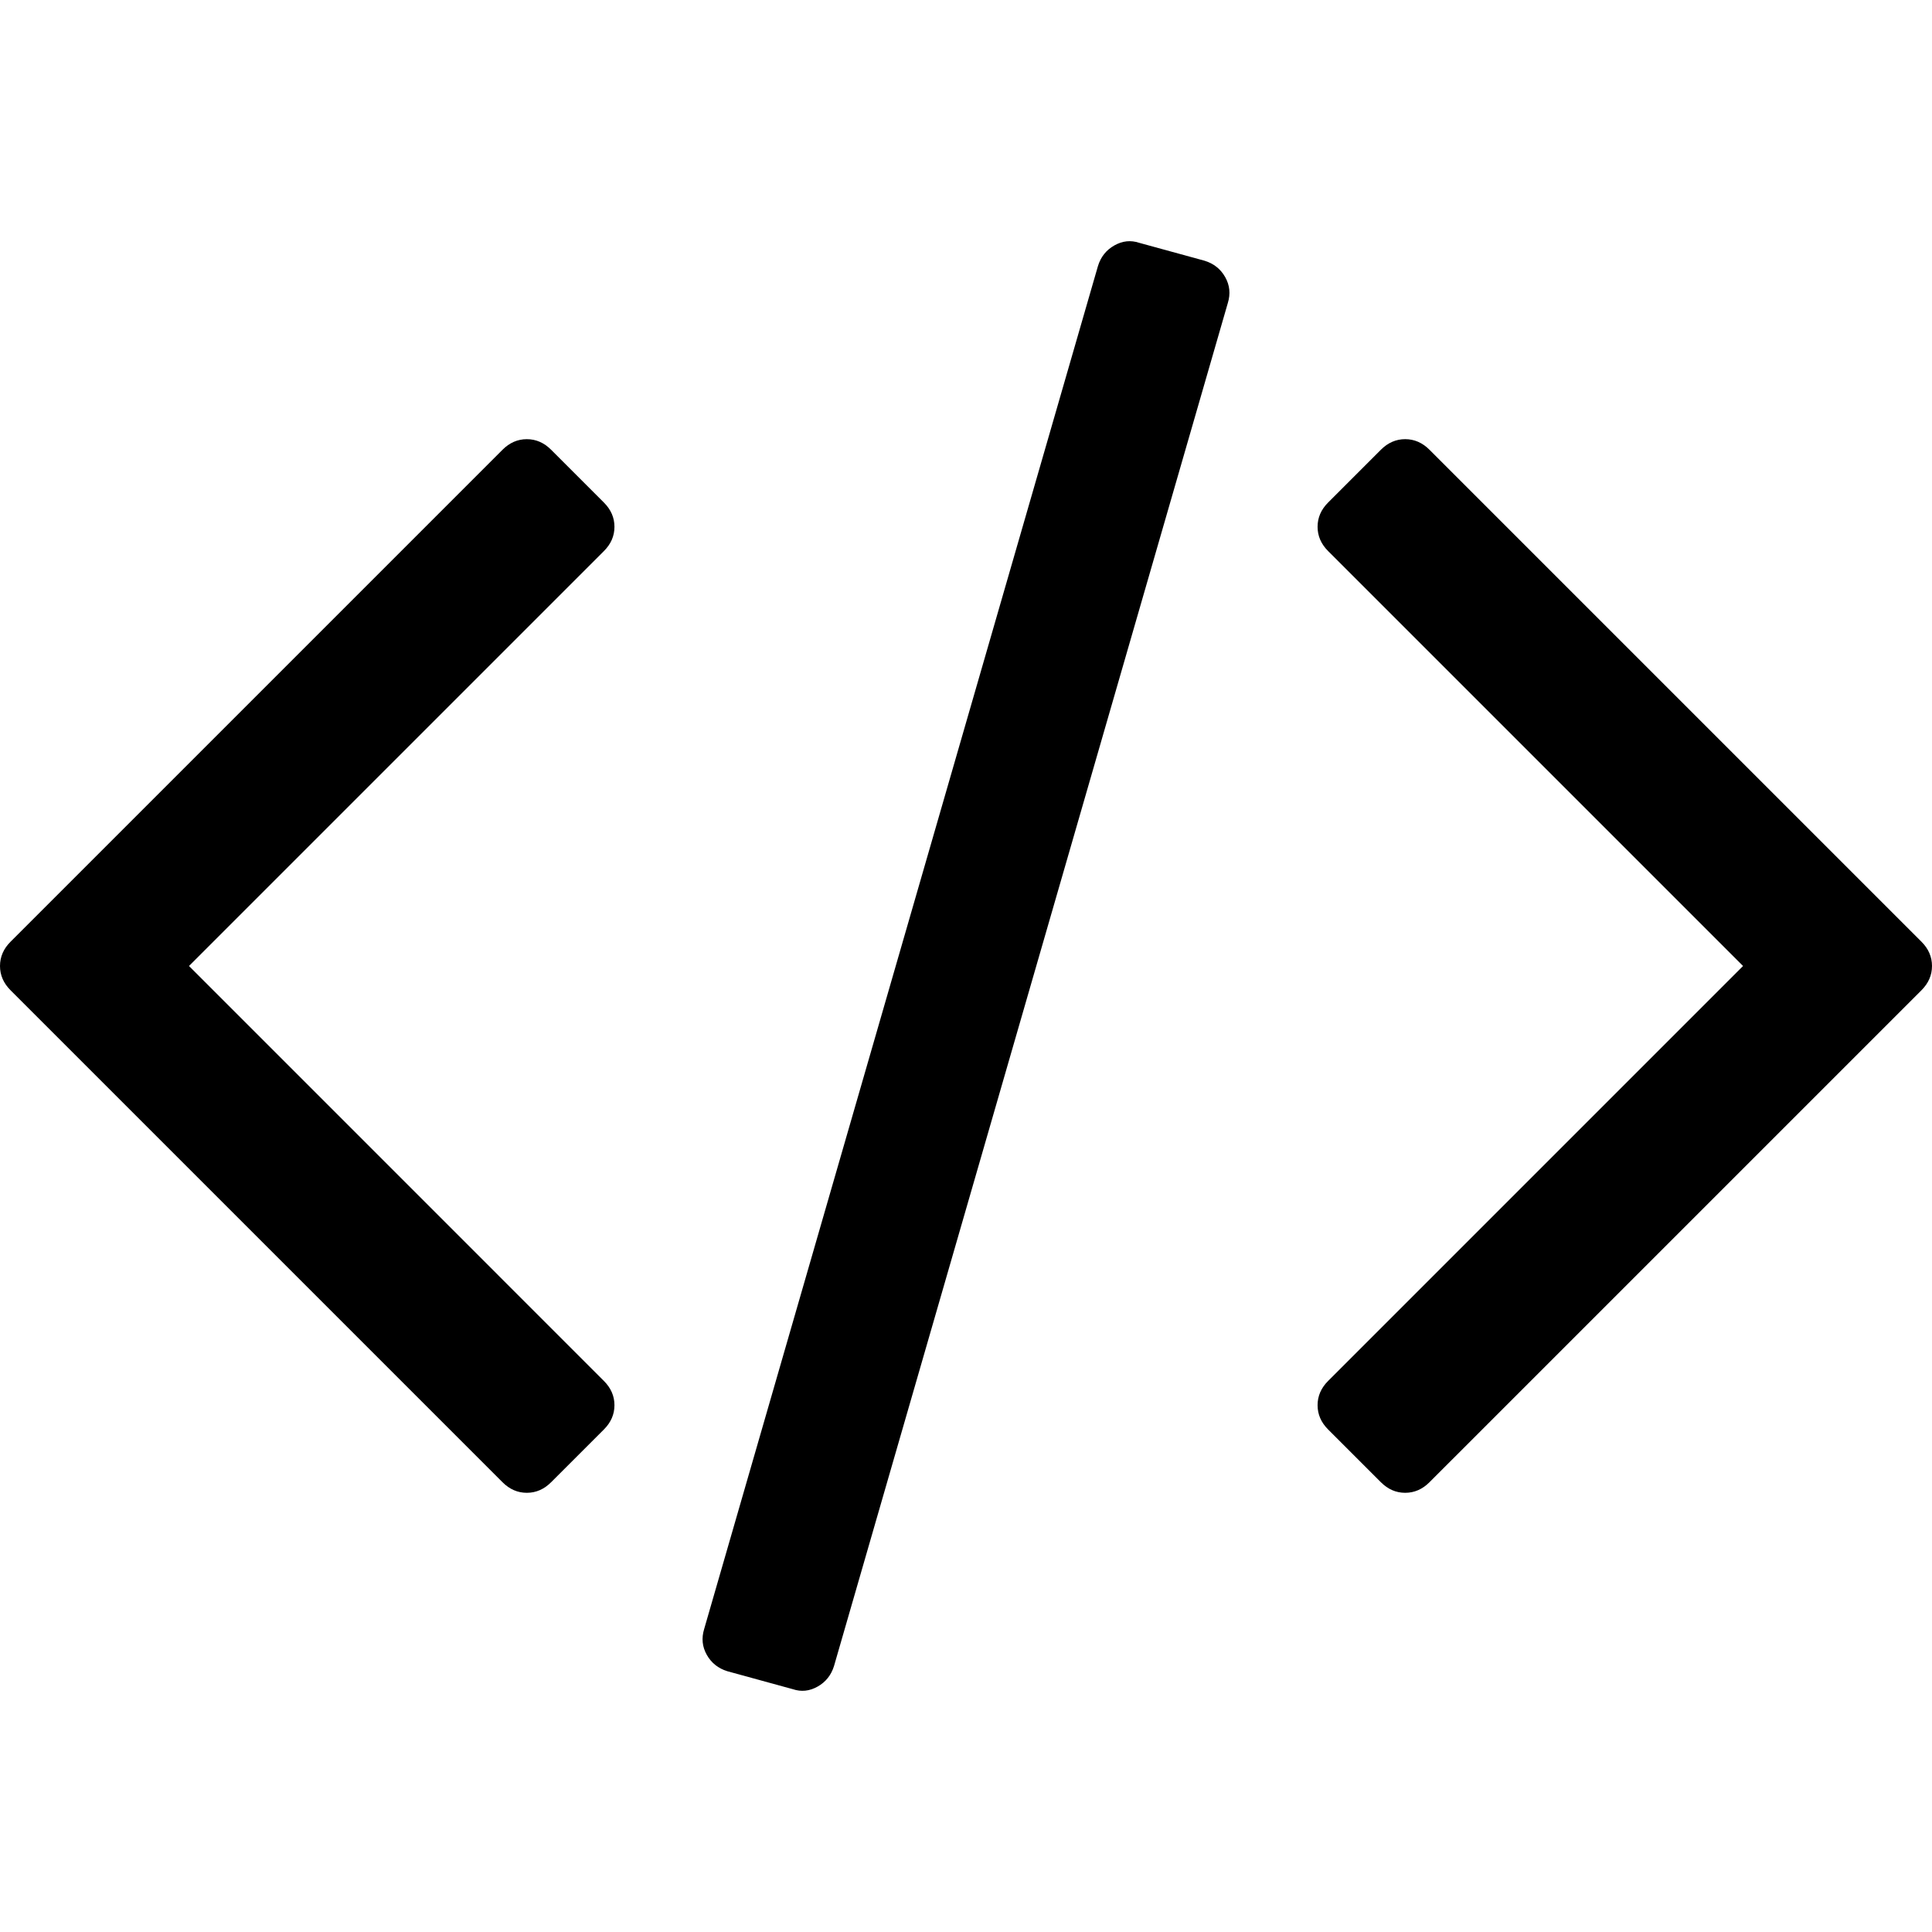
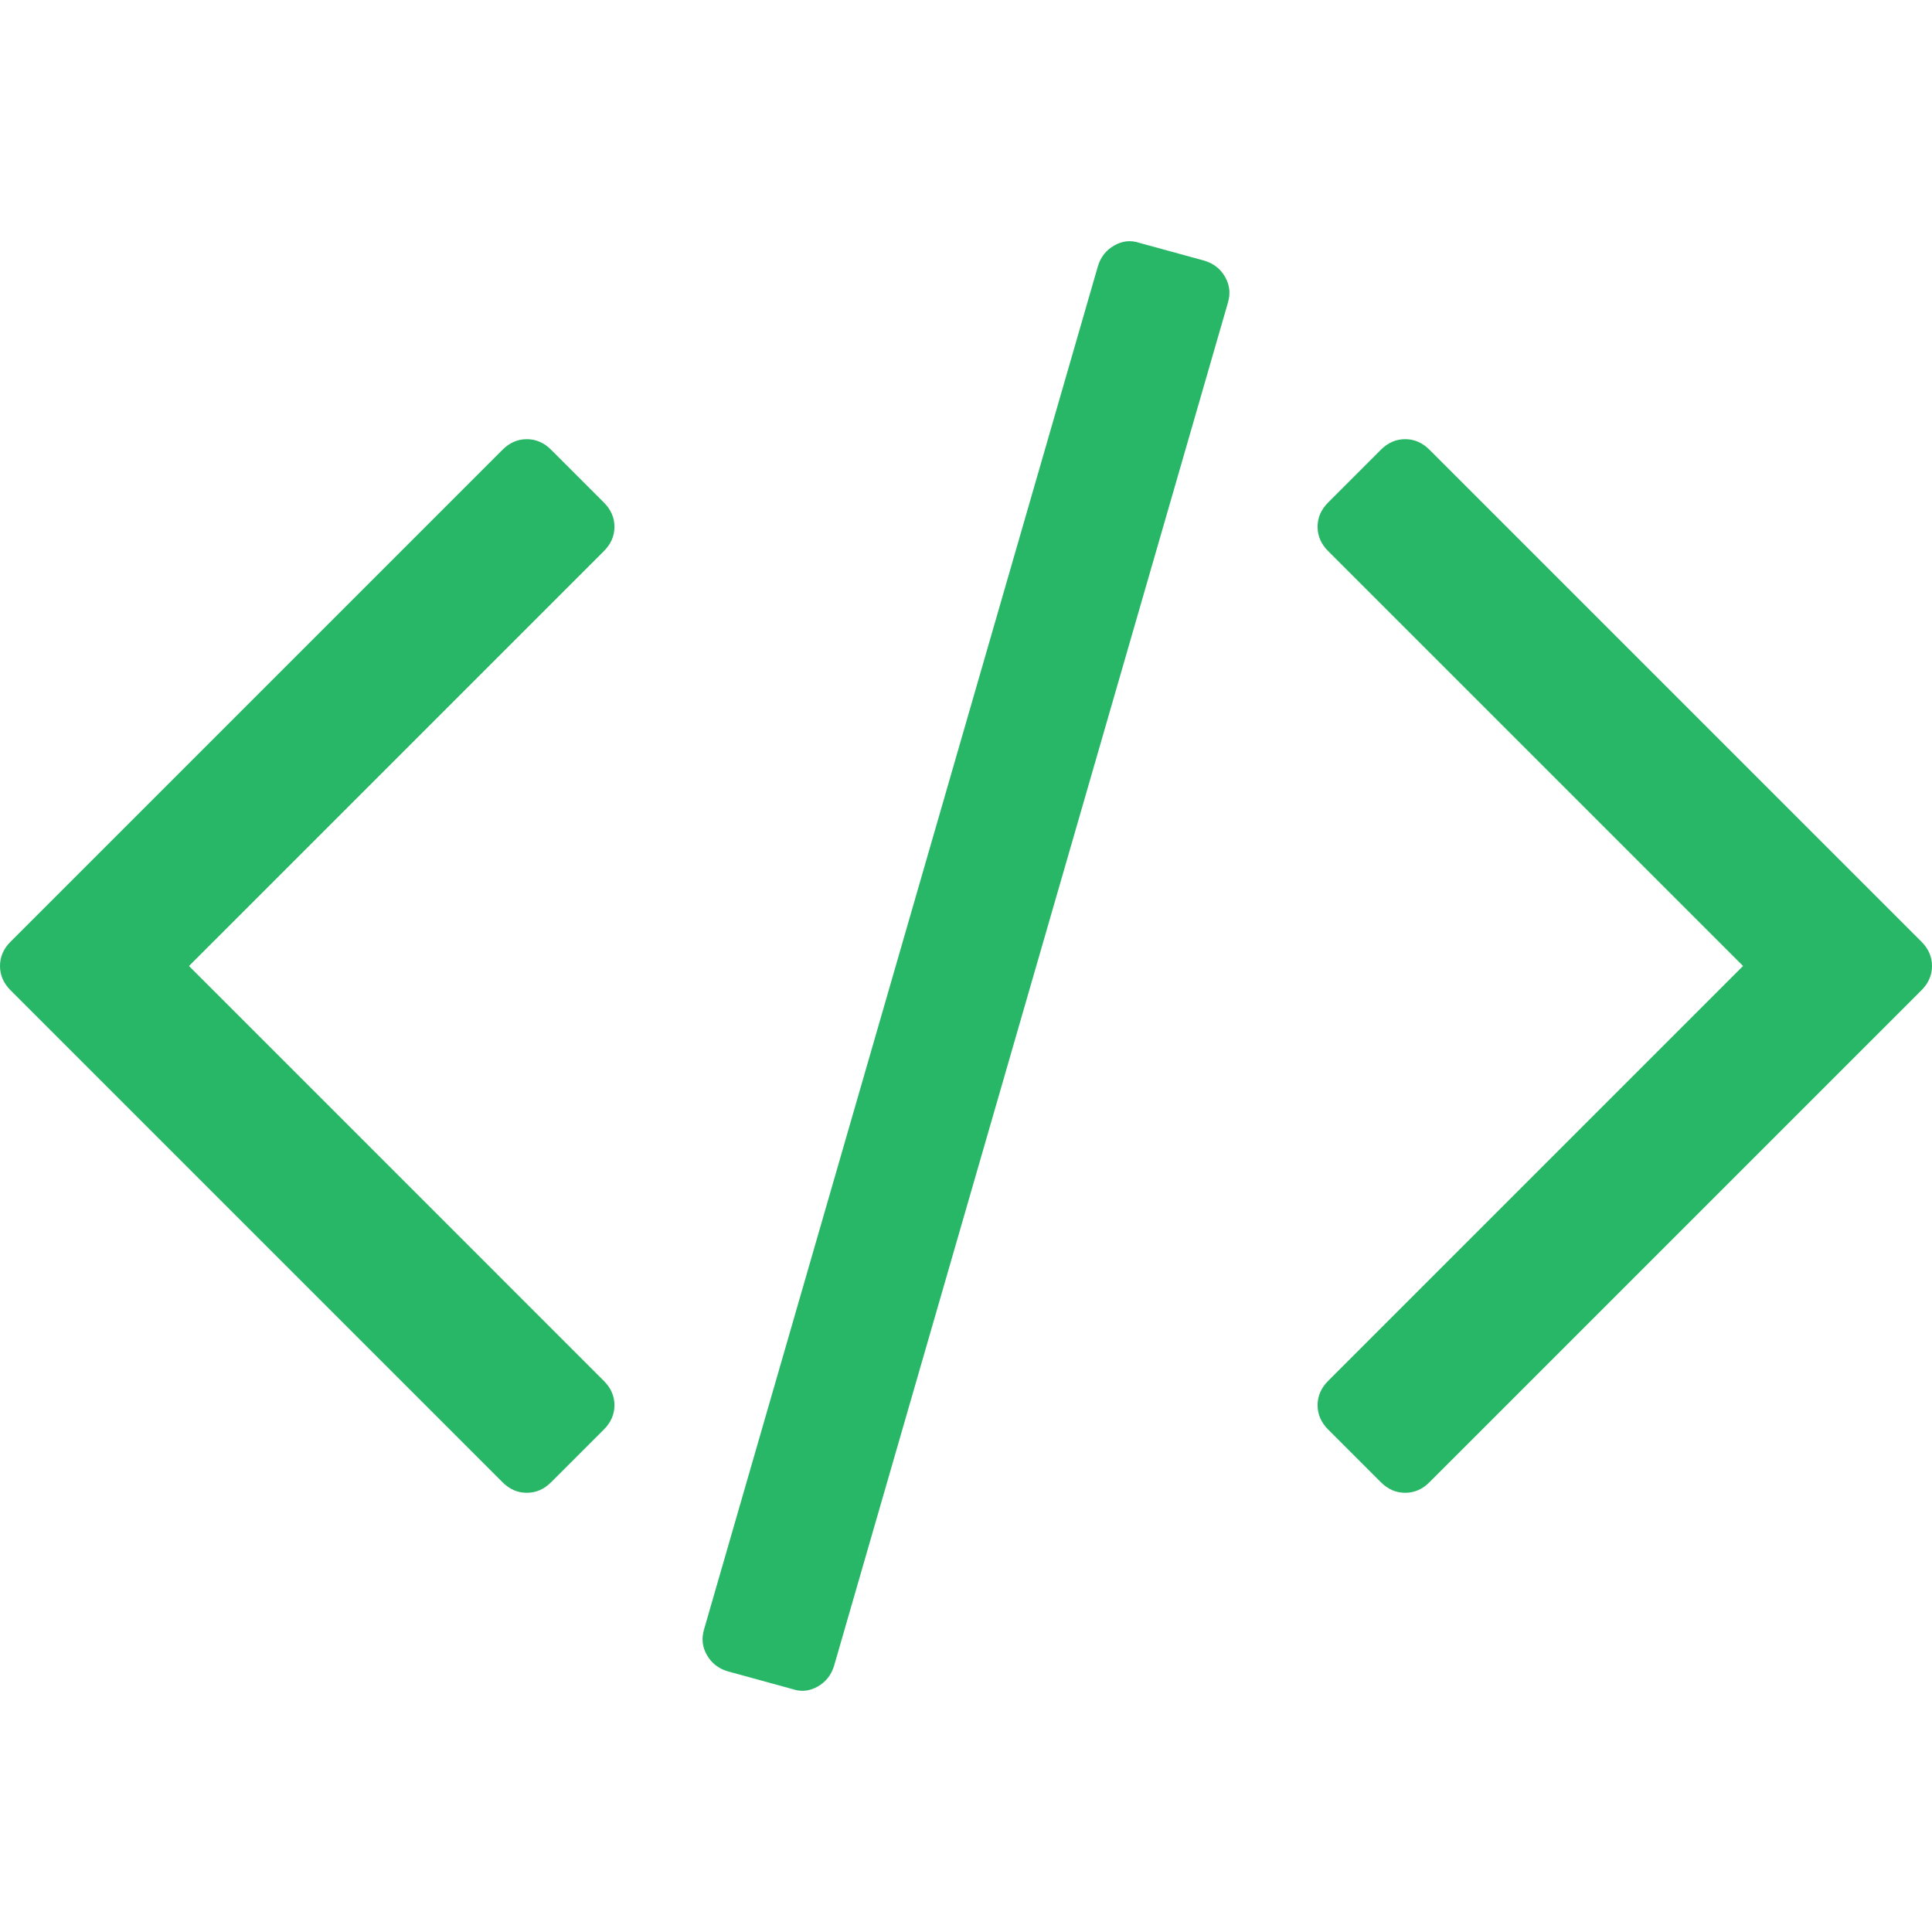
- <svg xmlns="http://www.w3.org/2000/svg" version="1.1" id="Capa_1" x="0px" y="0px" width="522.468px" height="522.469px" viewBox="0 0 522.468 522.469" style="enable-background:new 0 0 522.468 522.469;" xml:space="preserve">
-   <g>
-     <g>
-       <path d="M325.762,70.513l-17.706-4.854c-2.279-0.76-4.524-0.521-6.707,0.715c-2.19,1.237-3.669,3.094-4.429,5.568L190.426,440.53    c-0.76,2.475-0.522,4.809,0.715,6.995c1.237,2.19,3.09,3.665,5.568,4.425l17.701,4.856c2.284,0.766,4.521,0.526,6.71-0.712    c2.19-1.243,3.666-3.094,4.425-5.564L332.042,81.936c0.759-2.474,0.523-4.808-0.716-6.999    C330.088,72.747,328.237,71.272,325.762,70.513z" />
-       <path d="M166.167,142.465c0-2.474-0.953-4.665-2.856-6.567l-14.277-14.276c-1.903-1.903-4.093-2.857-6.567-2.857    s-4.665,0.955-6.567,2.857L2.856,254.666C0.95,256.569,0,258.759,0,261.233c0,2.474,0.953,4.664,2.856,6.566l133.043,133.044    c1.902,1.906,4.089,2.854,6.567,2.854s4.665-0.951,6.567-2.854l14.277-14.268c1.903-1.902,2.856-4.093,2.856-6.57    c0-2.471-0.953-4.661-2.856-6.563L51.107,261.233l112.204-112.201C165.217,147.13,166.167,144.939,166.167,142.465z" />
-       <path d="M519.614,254.663L386.567,121.619c-1.902-1.902-4.093-2.857-6.563-2.857c-2.478,0-4.661,0.955-6.57,2.857l-14.271,14.275    c-1.902,1.903-2.851,4.09-2.851,6.567s0.948,4.665,2.851,6.567l112.206,112.204L359.163,373.442    c-1.902,1.902-2.851,4.093-2.851,6.563c0,2.478,0.948,4.668,2.851,6.57l14.271,14.268c1.909,1.906,4.093,2.854,6.57,2.854    c2.471,0,4.661-0.951,6.563-2.854L519.614,267.8c1.903-1.902,2.854-4.096,2.854-6.57    C522.468,258.755,521.517,256.565,519.614,254.663z" />
-     </g>
+ <svg xmlns="http://www.w3.org/2000/svg" viewBox="0 0 522.468 522.469">
+   <g fill="#28B766">
+     <path d="M325.762,70.513l-17.706-4.854c-2.279-0.76-4.524-0.521-6.707,0.715c-2.19,1.237-3.669,3.094-4.429,5.568L190.426,440.53    c-0.76,2.475-0.522,4.809,0.715,6.995c1.237,2.19,3.09,3.665,5.568,4.425l17.701,4.856c2.284,0.766,4.521,0.526,6.71-0.712    c2.19-1.243,3.666-3.094,4.425-5.564L332.042,81.936c0.759-2.474,0.523-4.808-0.716-6.999    C330.088,72.747,328.237,71.272,325.762,70.513z" />
+     <path d="M166.167,142.465c0-2.474-0.953-4.665-2.856-6.567l-14.277-14.276c-1.903-1.903-4.093-2.857-6.567-2.857    s-4.665,0.955-6.567,2.857L2.856,254.666C0.95,256.569,0,258.759,0,261.233c0,2.474,0.953,4.664,2.856,6.566l133.043,133.044    c1.902,1.906,4.089,2.854,6.567,2.854s4.665-0.951,6.567-2.854l14.277-14.268c1.903-1.902,2.856-4.093,2.856-6.57    c0-2.471-0.953-4.661-2.856-6.563L51.107,261.233l112.204-112.201C165.217,147.13,166.167,144.939,166.167,142.465z" />
+     <path d="M519.614,254.663L386.567,121.619c-1.902-1.902-4.093-2.857-6.563-2.857c-2.478,0-4.661,0.955-6.57,2.857l-14.271,14.275    c-1.902,1.903-2.851,4.09-2.851,6.567s0.948,4.665,2.851,6.567l112.206,112.204L359.163,373.442    c-1.902,1.902-2.851,4.093-2.851,6.563c0,2.478,0.948,4.668,2.851,6.57l14.271,14.268c1.909,1.906,4.093,2.854,6.57,2.854    c2.471,0,4.661-0.951,6.563-2.854L519.614,267.8c1.903-1.902,2.854-4.096,2.854-6.57    C522.468,258.755,521.517,256.565,519.614,254.663z" />
  </g>
-   <g>
- </g>
-   <g>
- </g>
-   <g>
- </g>
-   <g>
- </g>
-   <g>
- </g>
-   <g>
- </g>
-   <g>
- </g>
-   <g>
- </g>
-   <g>
- </g>
-   <g>
- </g>
-   <g>
- </g>
-   <g>
- </g>
-   <g>
- </g>
-   <g>
- </g>
-   <g>
- </g>
</svg>
